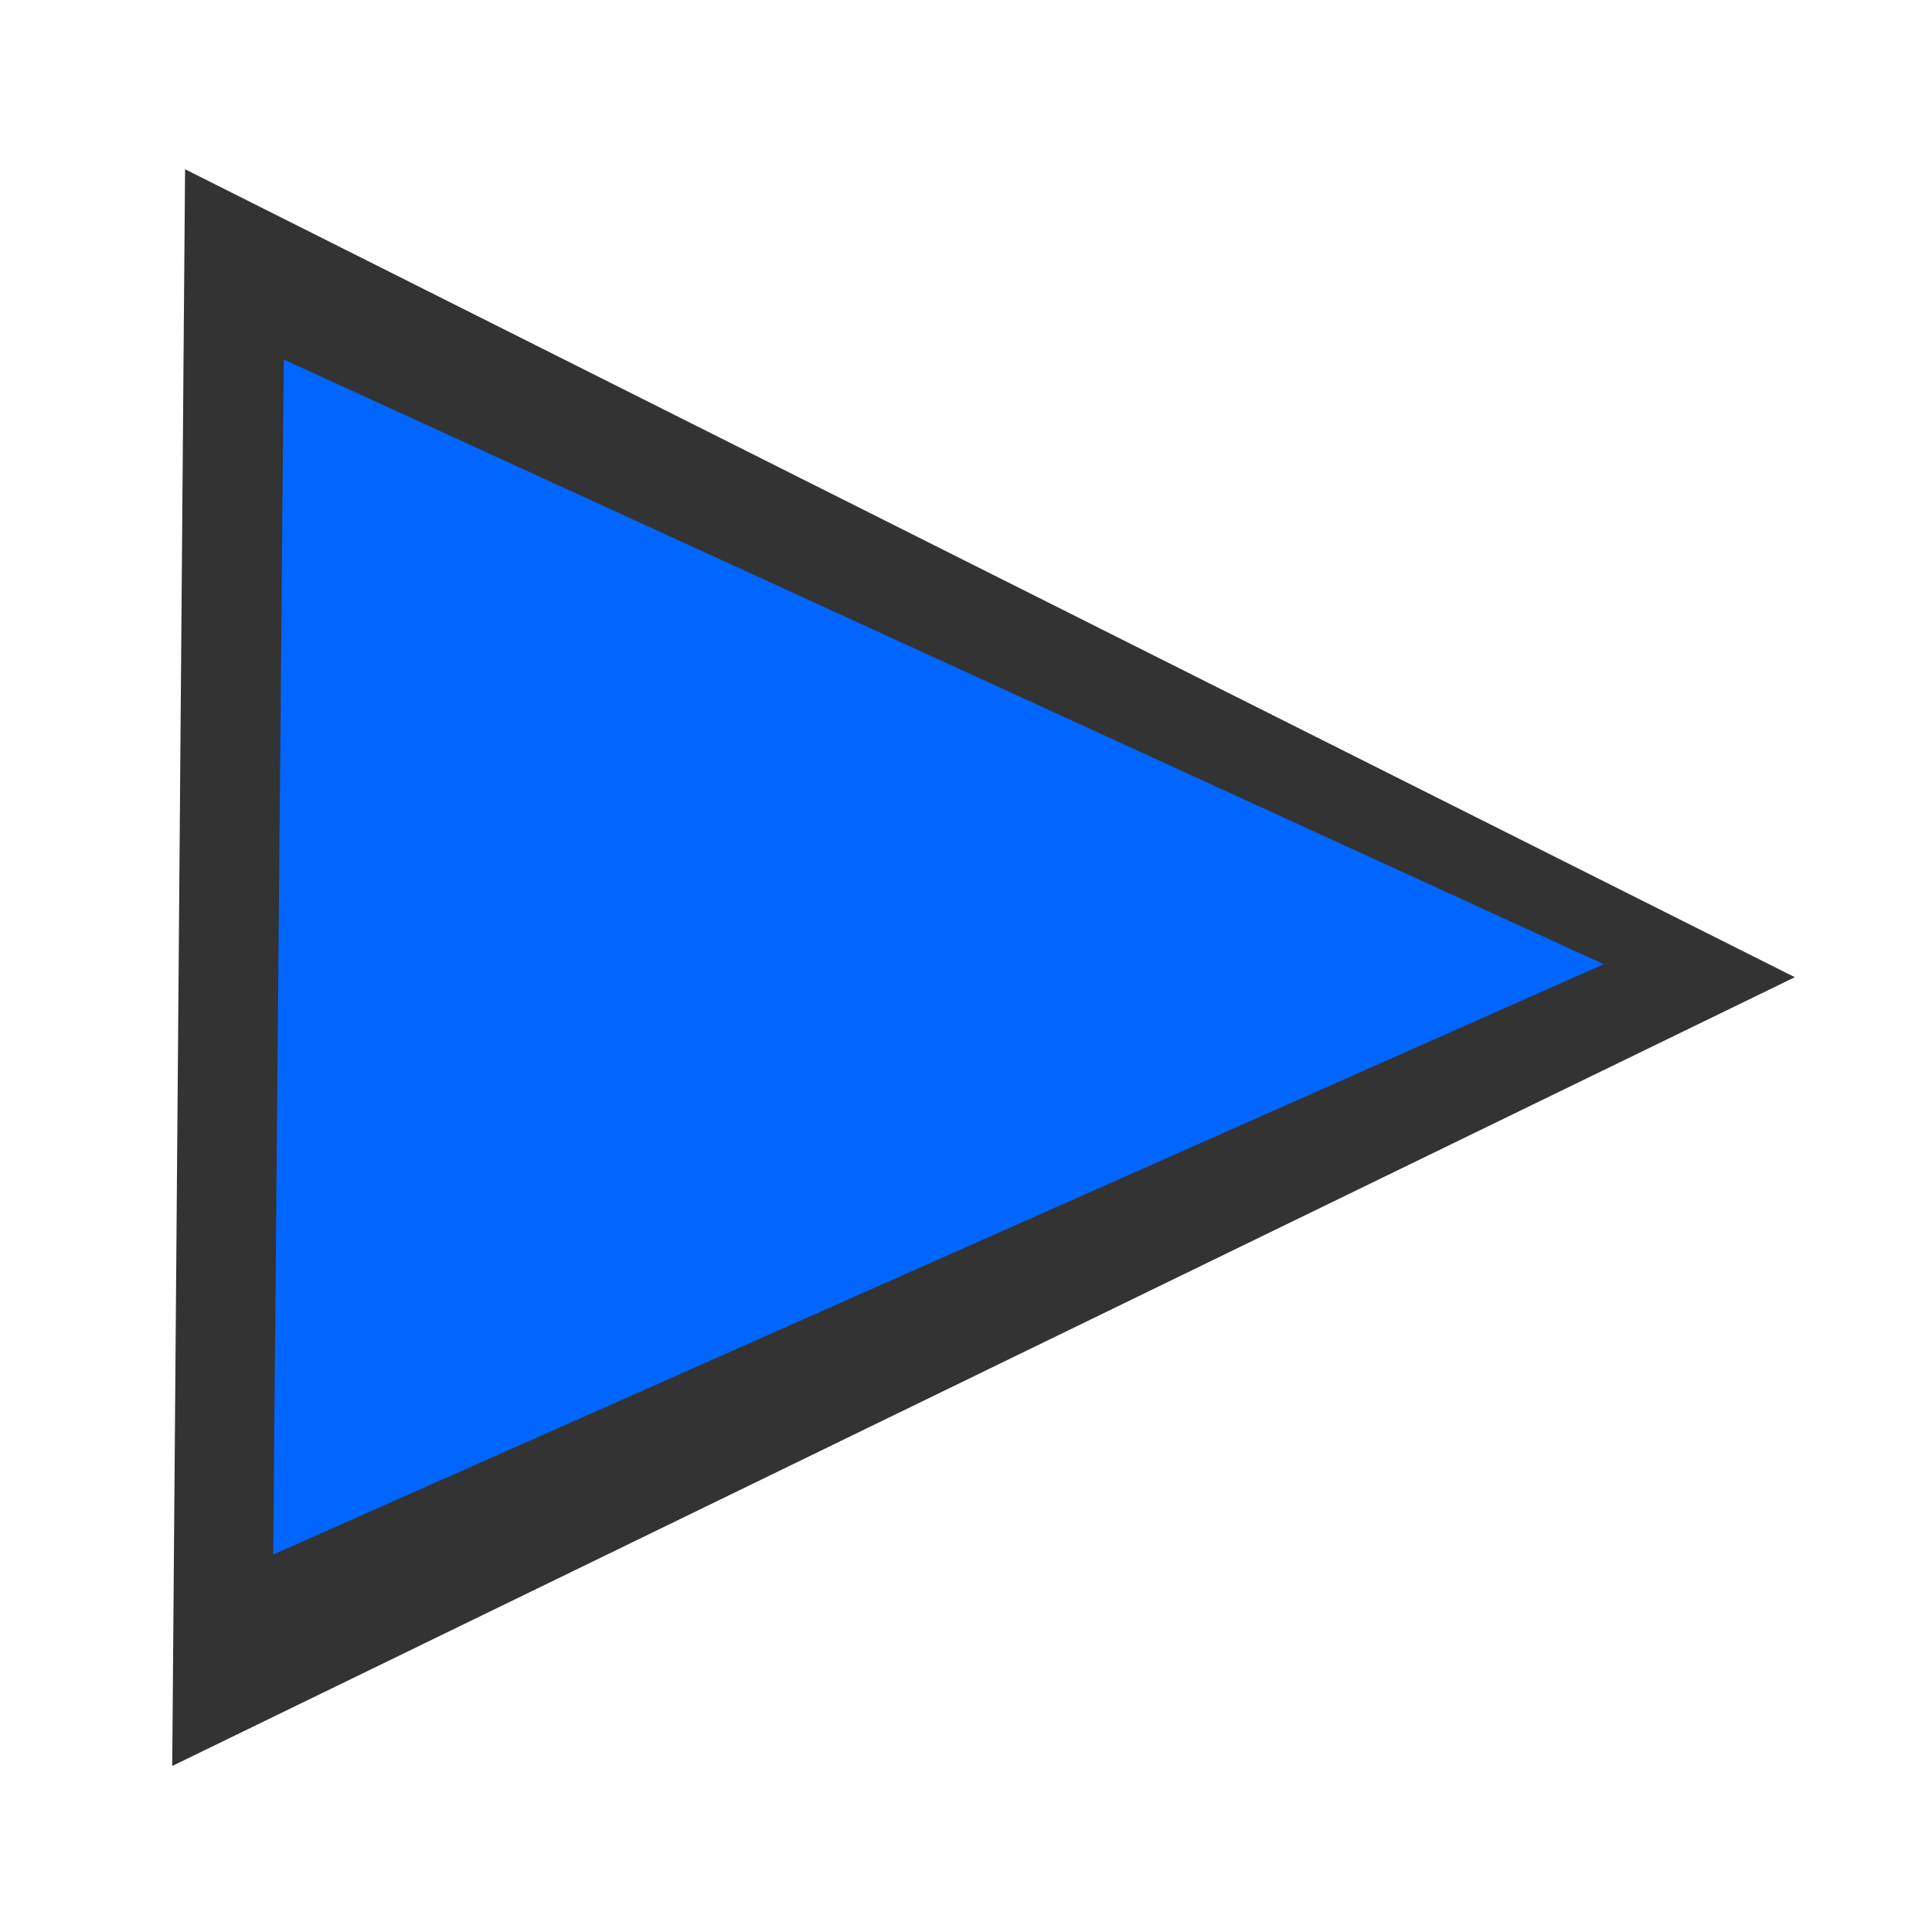
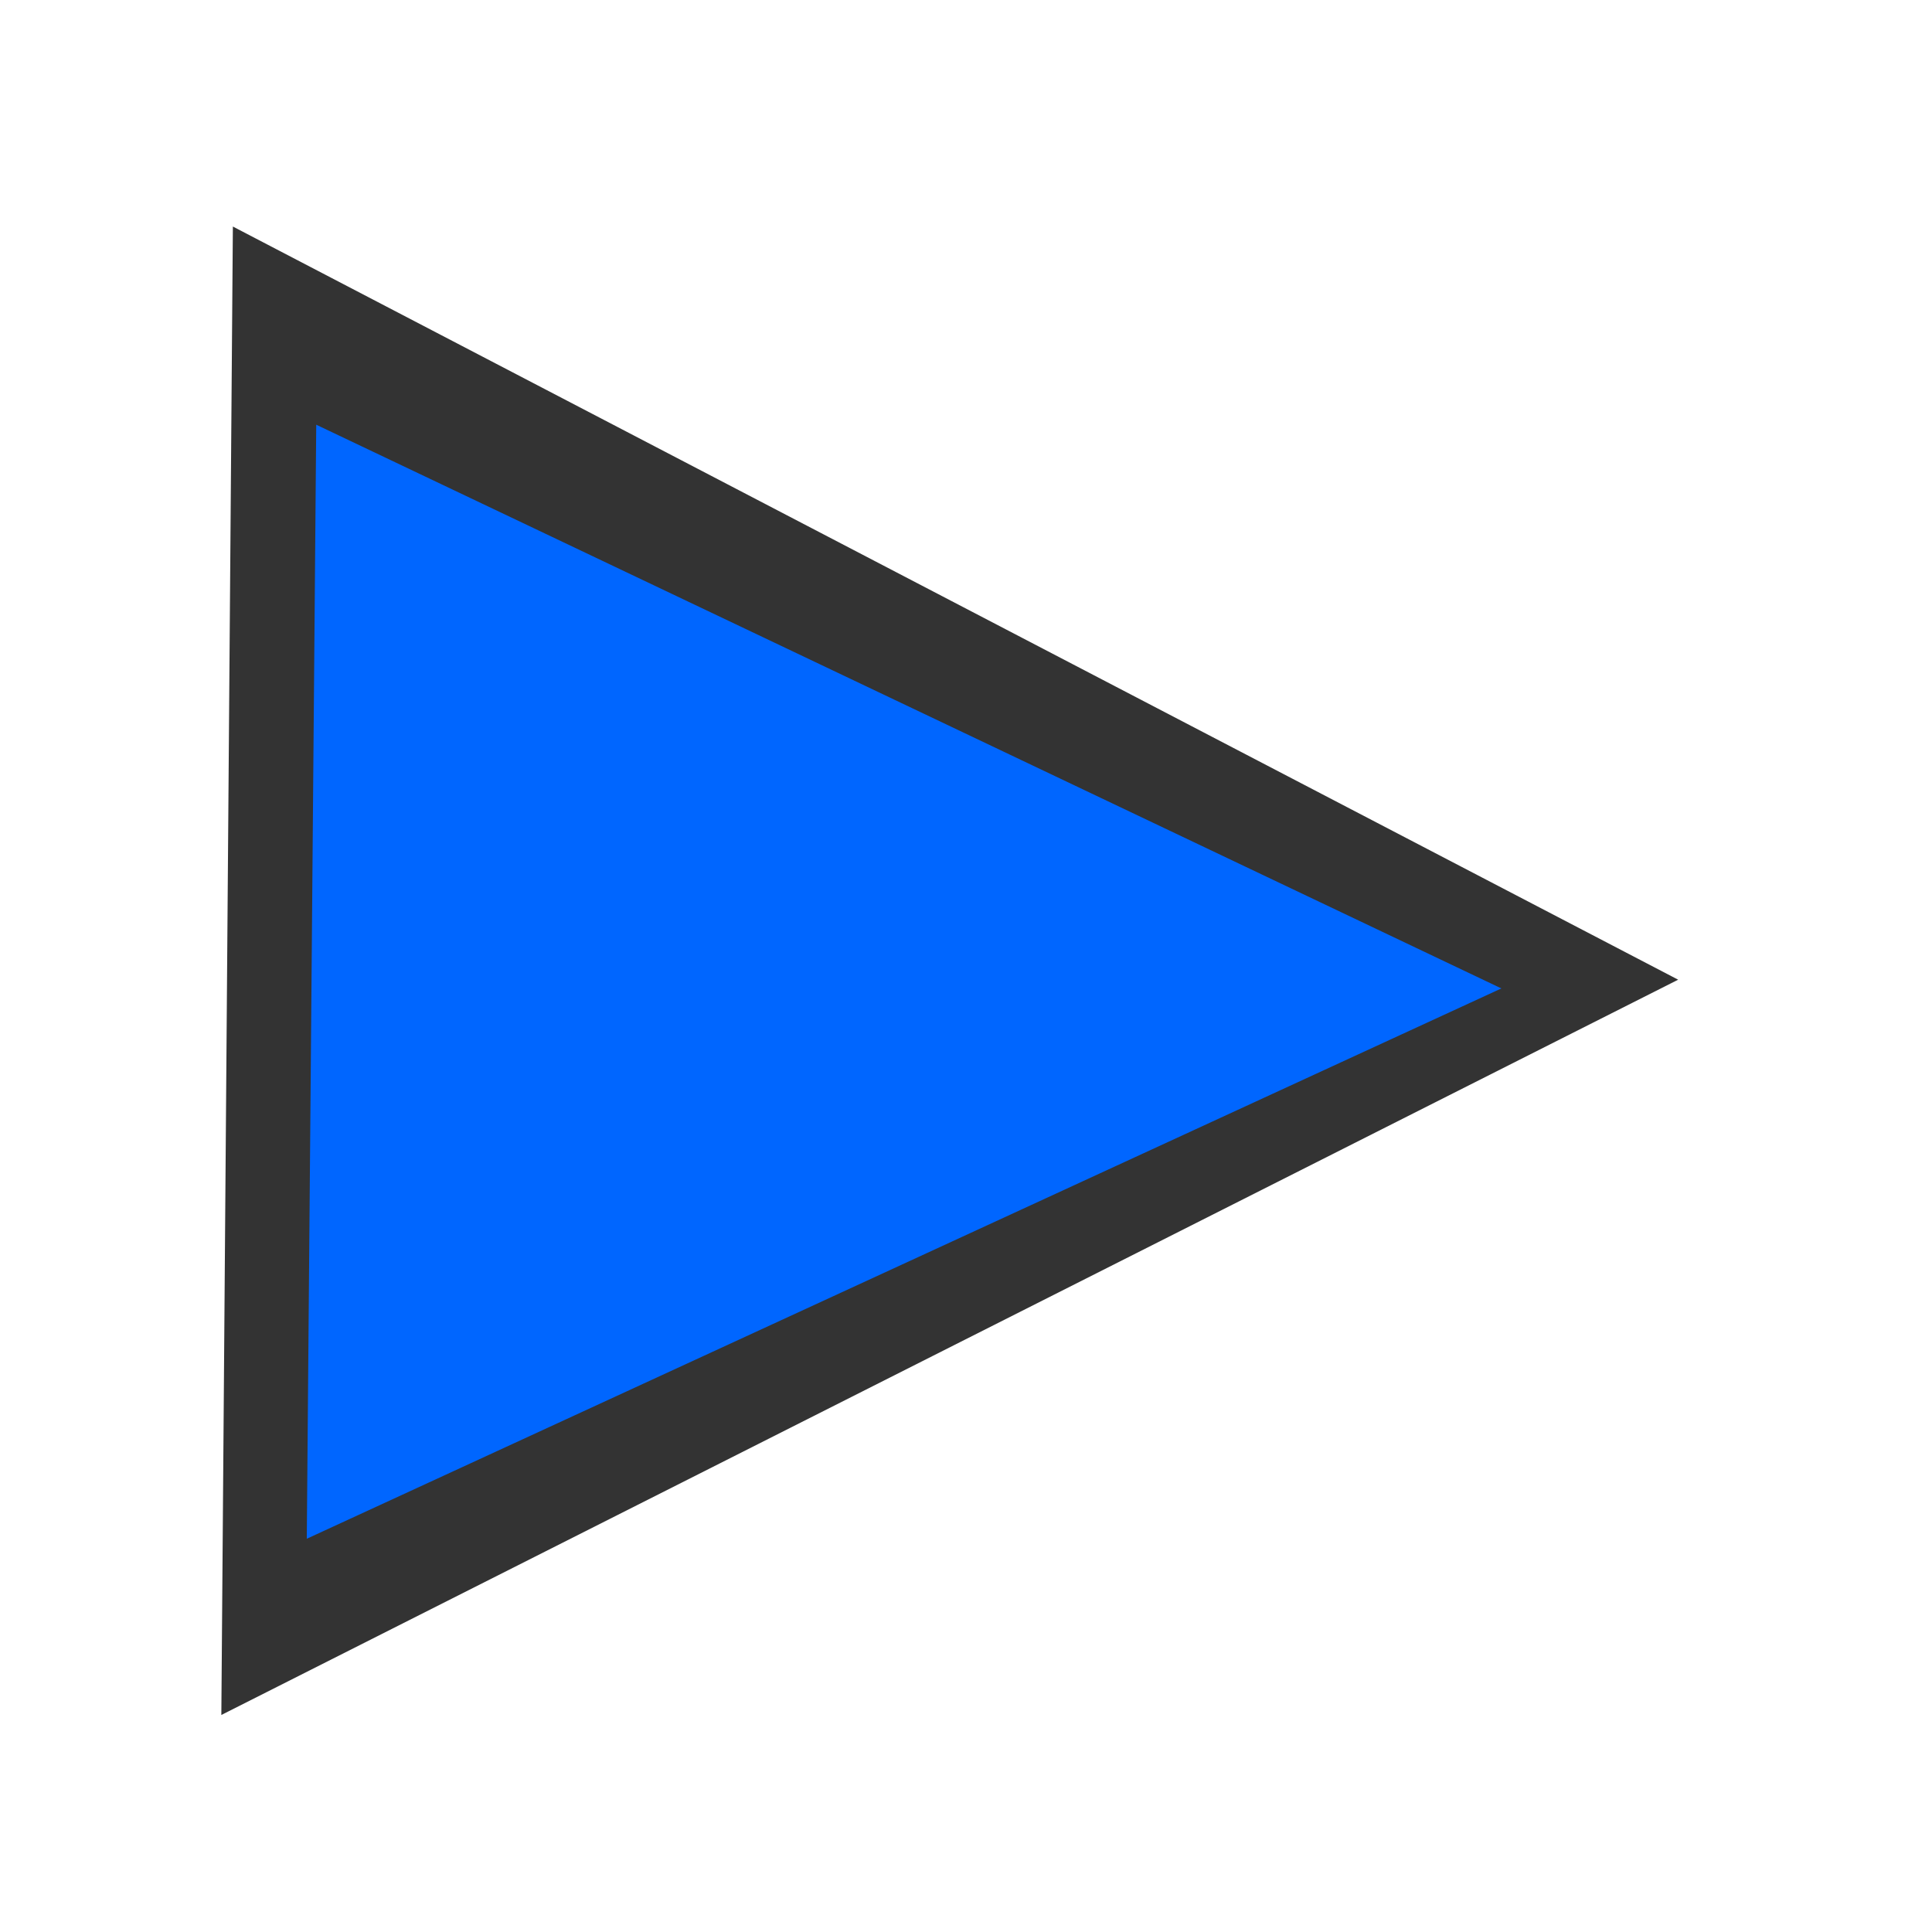
- <svg xmlns="http://www.w3.org/2000/svg" width="50mm" height="50mm" viewBox="0 0 50 50" version="1.1" id="svg8">
+ <svg xmlns="http://www.w3.org/2000/svg" width="50" height="50" viewBox="0 0 13.229 13.229" version="1.1" id="svg8">
  <defs id="defs2" />
-   <g id="layer1" transform="translate(0,-247)">
-     <path style="fill:#333333;stroke-width:0.265" id="path817-6-5" d="M 4.9335151e-7,297 8.382,282.712 16.565,297.114 Z" transform="matrix(0,2.49457,-2.915753,0,870.7681,251.3805)" />
-     <path style="fill:#0066ff;stroke-width:0.265" id="path817-3-7-3" d="M 4.9335151e-7,297 8.382,282.712 16.565,297.114 Z" transform="matrix(0,1.867079,-2.390889,0,717.4371,256.3035)" />
+   <g id="layer1" transform="translate(0,-283.7708)">
+     <path style="fill:#333333;stroke-width:0.265" id="path817-6-3" d="M 4.9335151e-7,297 8.382,282.712 16.565,297.114 Z" transform="matrix(0,0.6152598,-0.6926316,0,207.3061,285.322)" />
+     <path style="fill:#0066ff;stroke-width:0.265" id="path817-3-7-6" d="M 4.9335151e-7,297 8.382,282.712 16.565,297.114 Z" transform="matrix(0,0.4604956,-0.5679512,0,170.8469,286.679)" />
  </g>
</svg>
